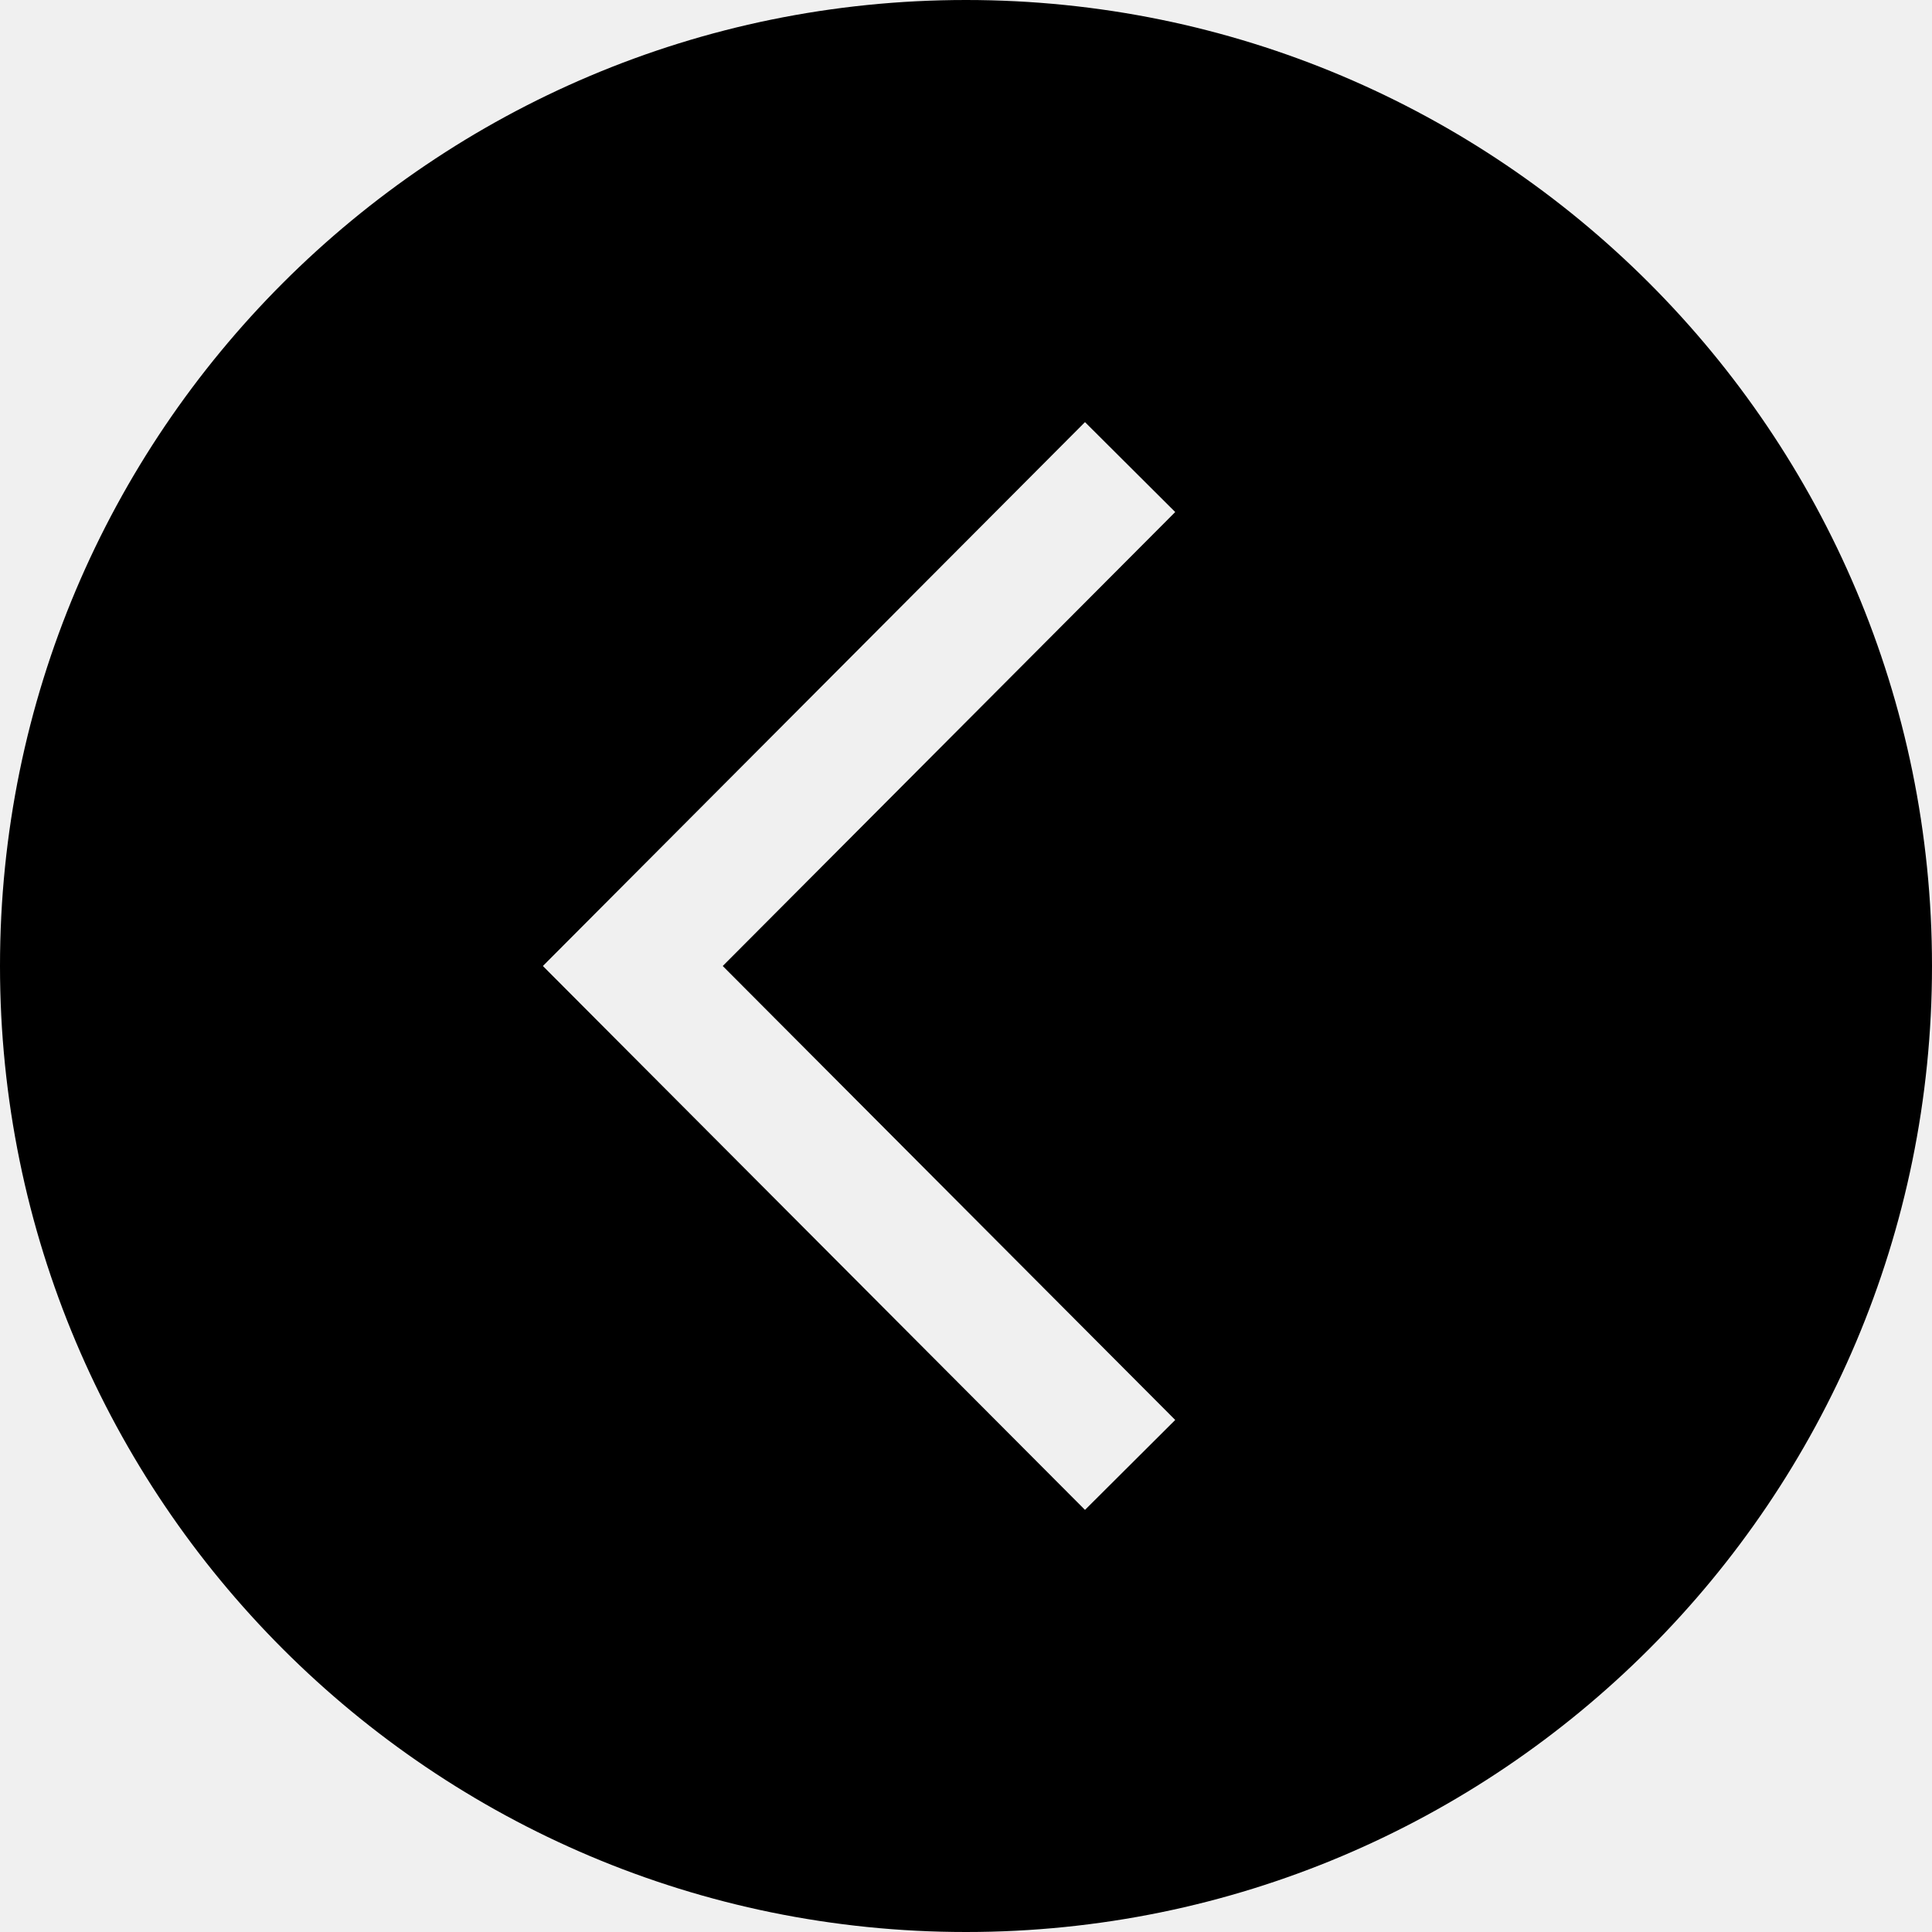
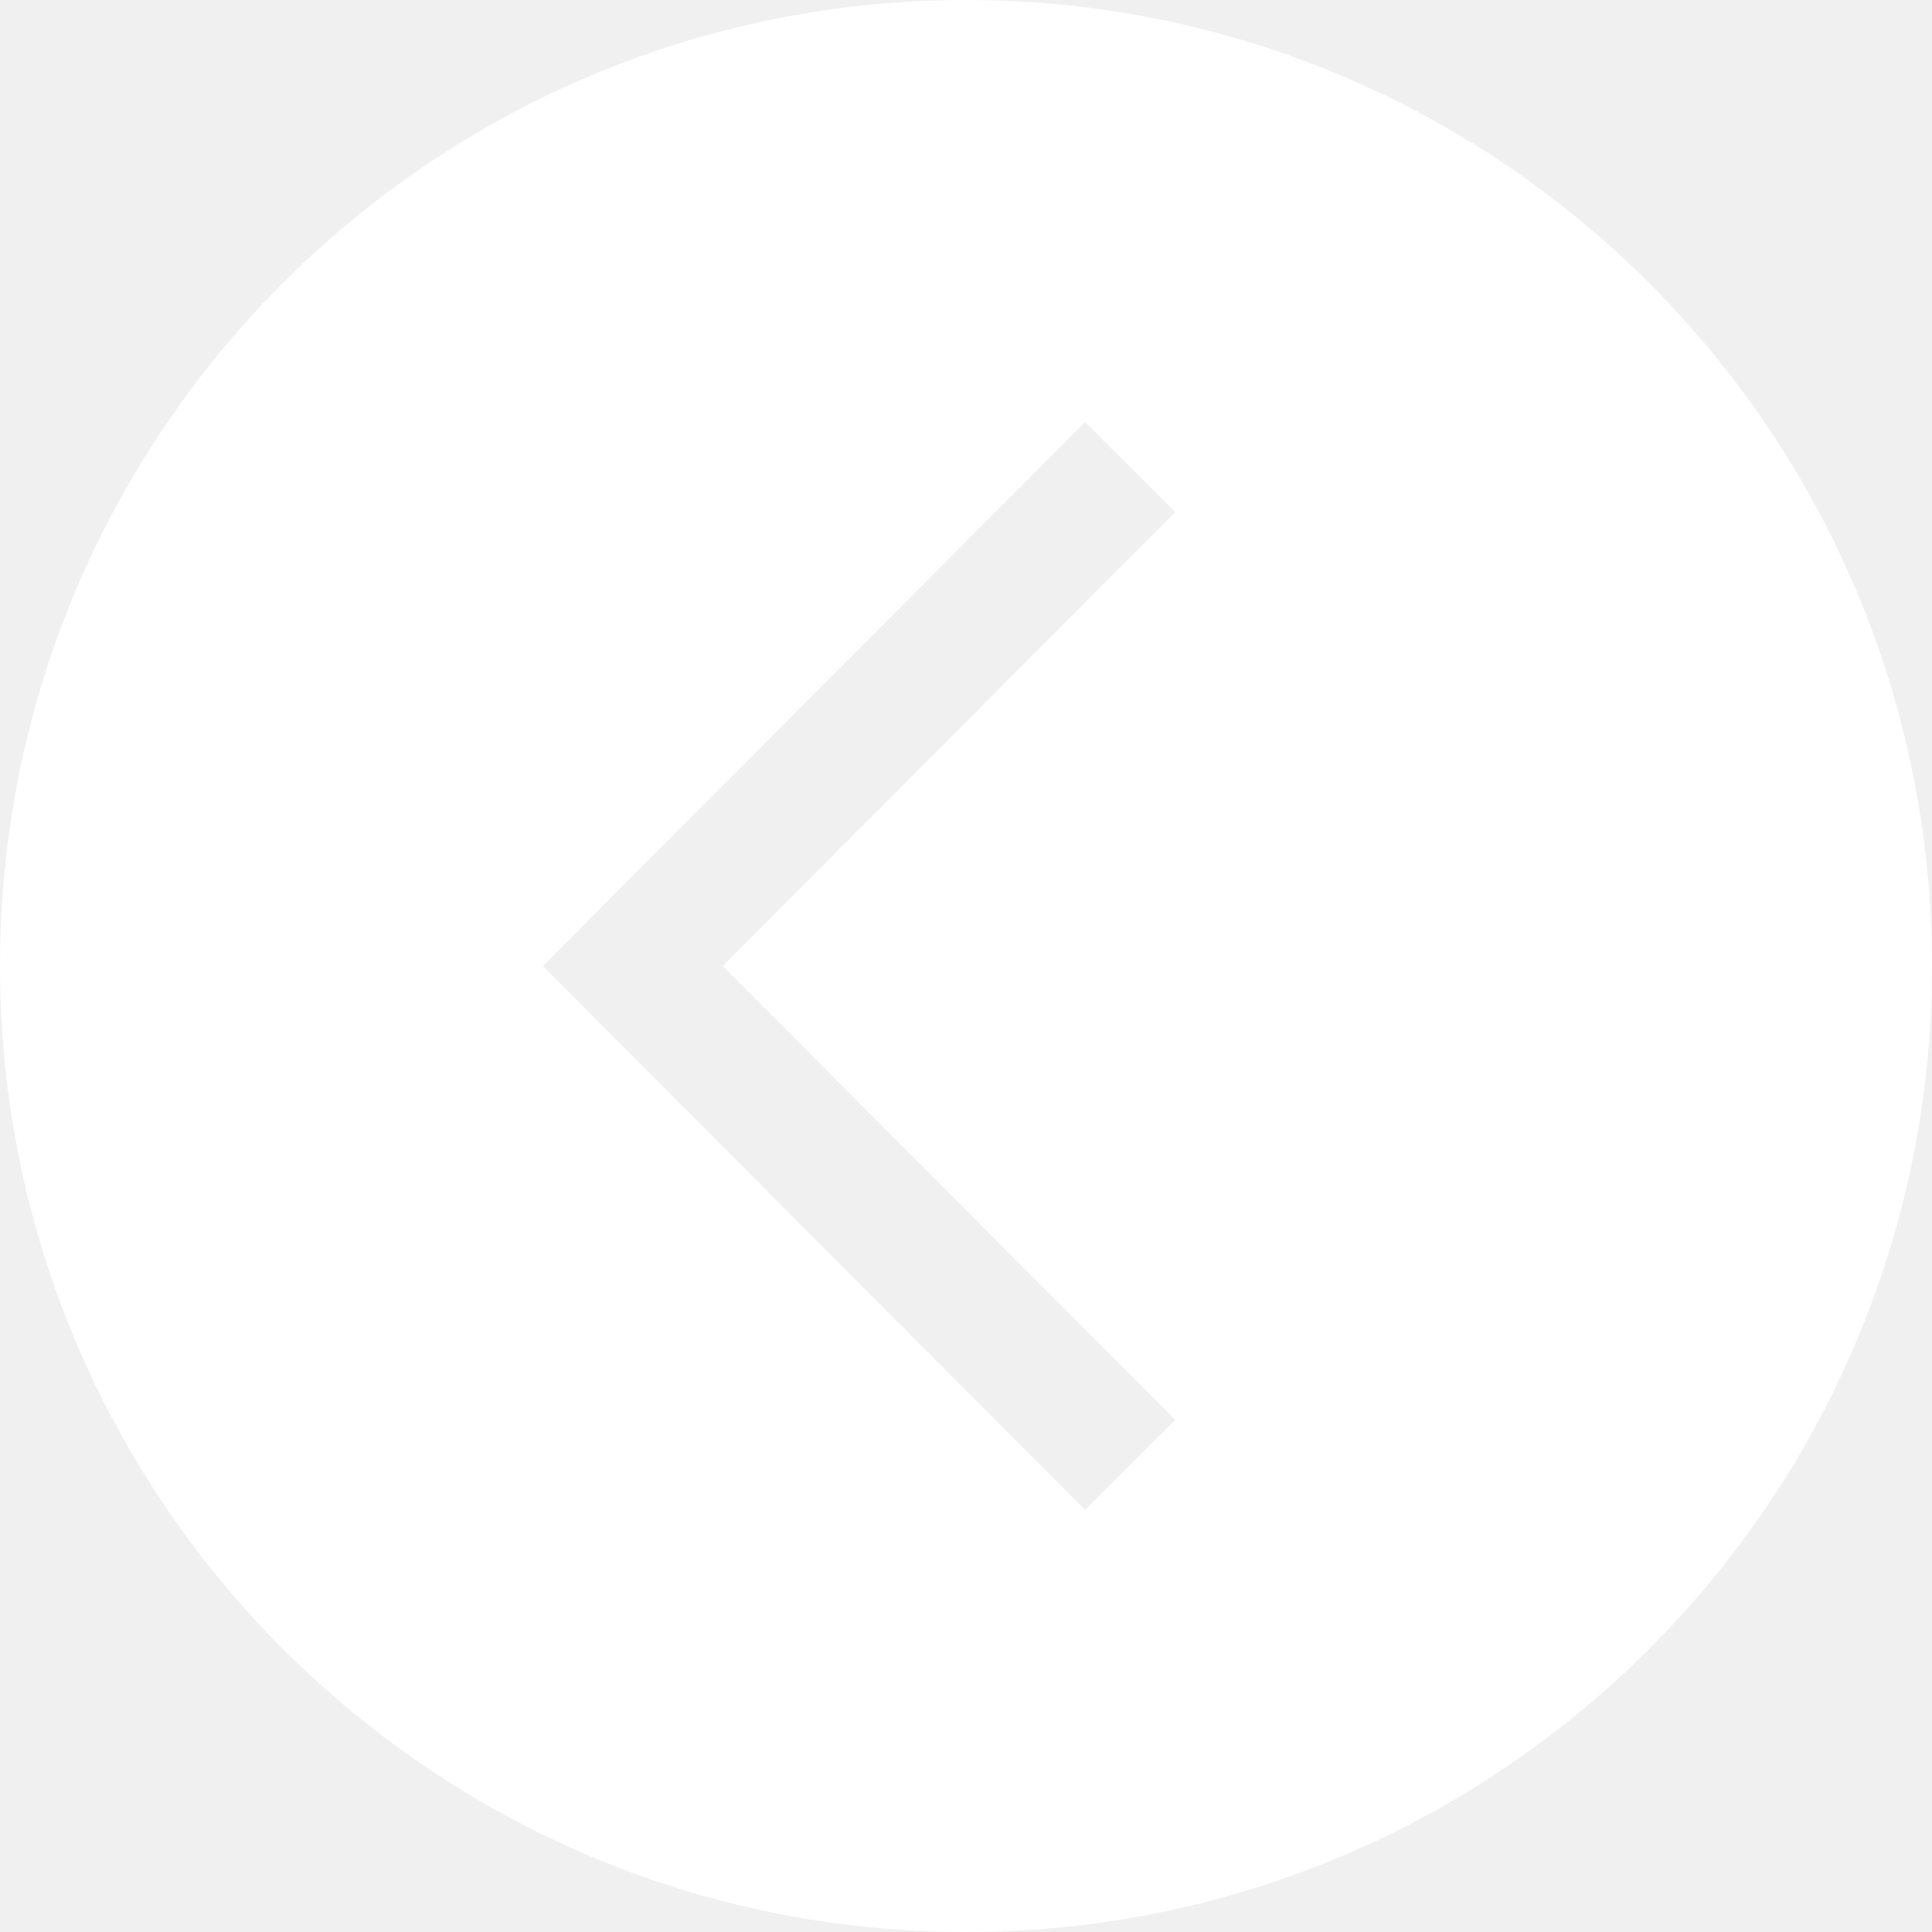
<svg xmlns="http://www.w3.org/2000/svg" version="1.1" id="Layer_1" x="0px" y="0px" viewBox="0 0 455 455" style="enable-background:new 0 0 455 455;" xml:space="preserve">
-   <path d="M227.5,0C101.855,0,0,101.855,0,227.5S101.855,455,227.5,455S455,353.145,455,227.5S353.145,0,227.5,0z M276.772,334.411  l-21.248,21.178L127.852,227.5L255.524,99.411l21.248,21.178L170.209,227.5L276.772,334.411z" />
+   <path fill="#ffffff" d="M227.5,0C101.855,0,0,101.855,0,227.5S101.855,455,227.5,455S455,353.145,455,227.5S353.145,0,227.5,0z M276.772,334.411  l-21.248,21.178L127.852,227.5L255.524,99.411l21.248,21.178L170.209,227.5L276.772,334.411z" />
  <g>
</g>
  <g>
</g>
  <g>
</g>
  <g>
</g>
  <g>
</g>
  <g>
</g>
  <g>
</g>
  <g>
</g>
  <g>
</g>
  <g>
</g>
  <g>
</g>
  <g>
</g>
  <g>
</g>
  <g>
</g>
  <g>
</g>
</svg>
